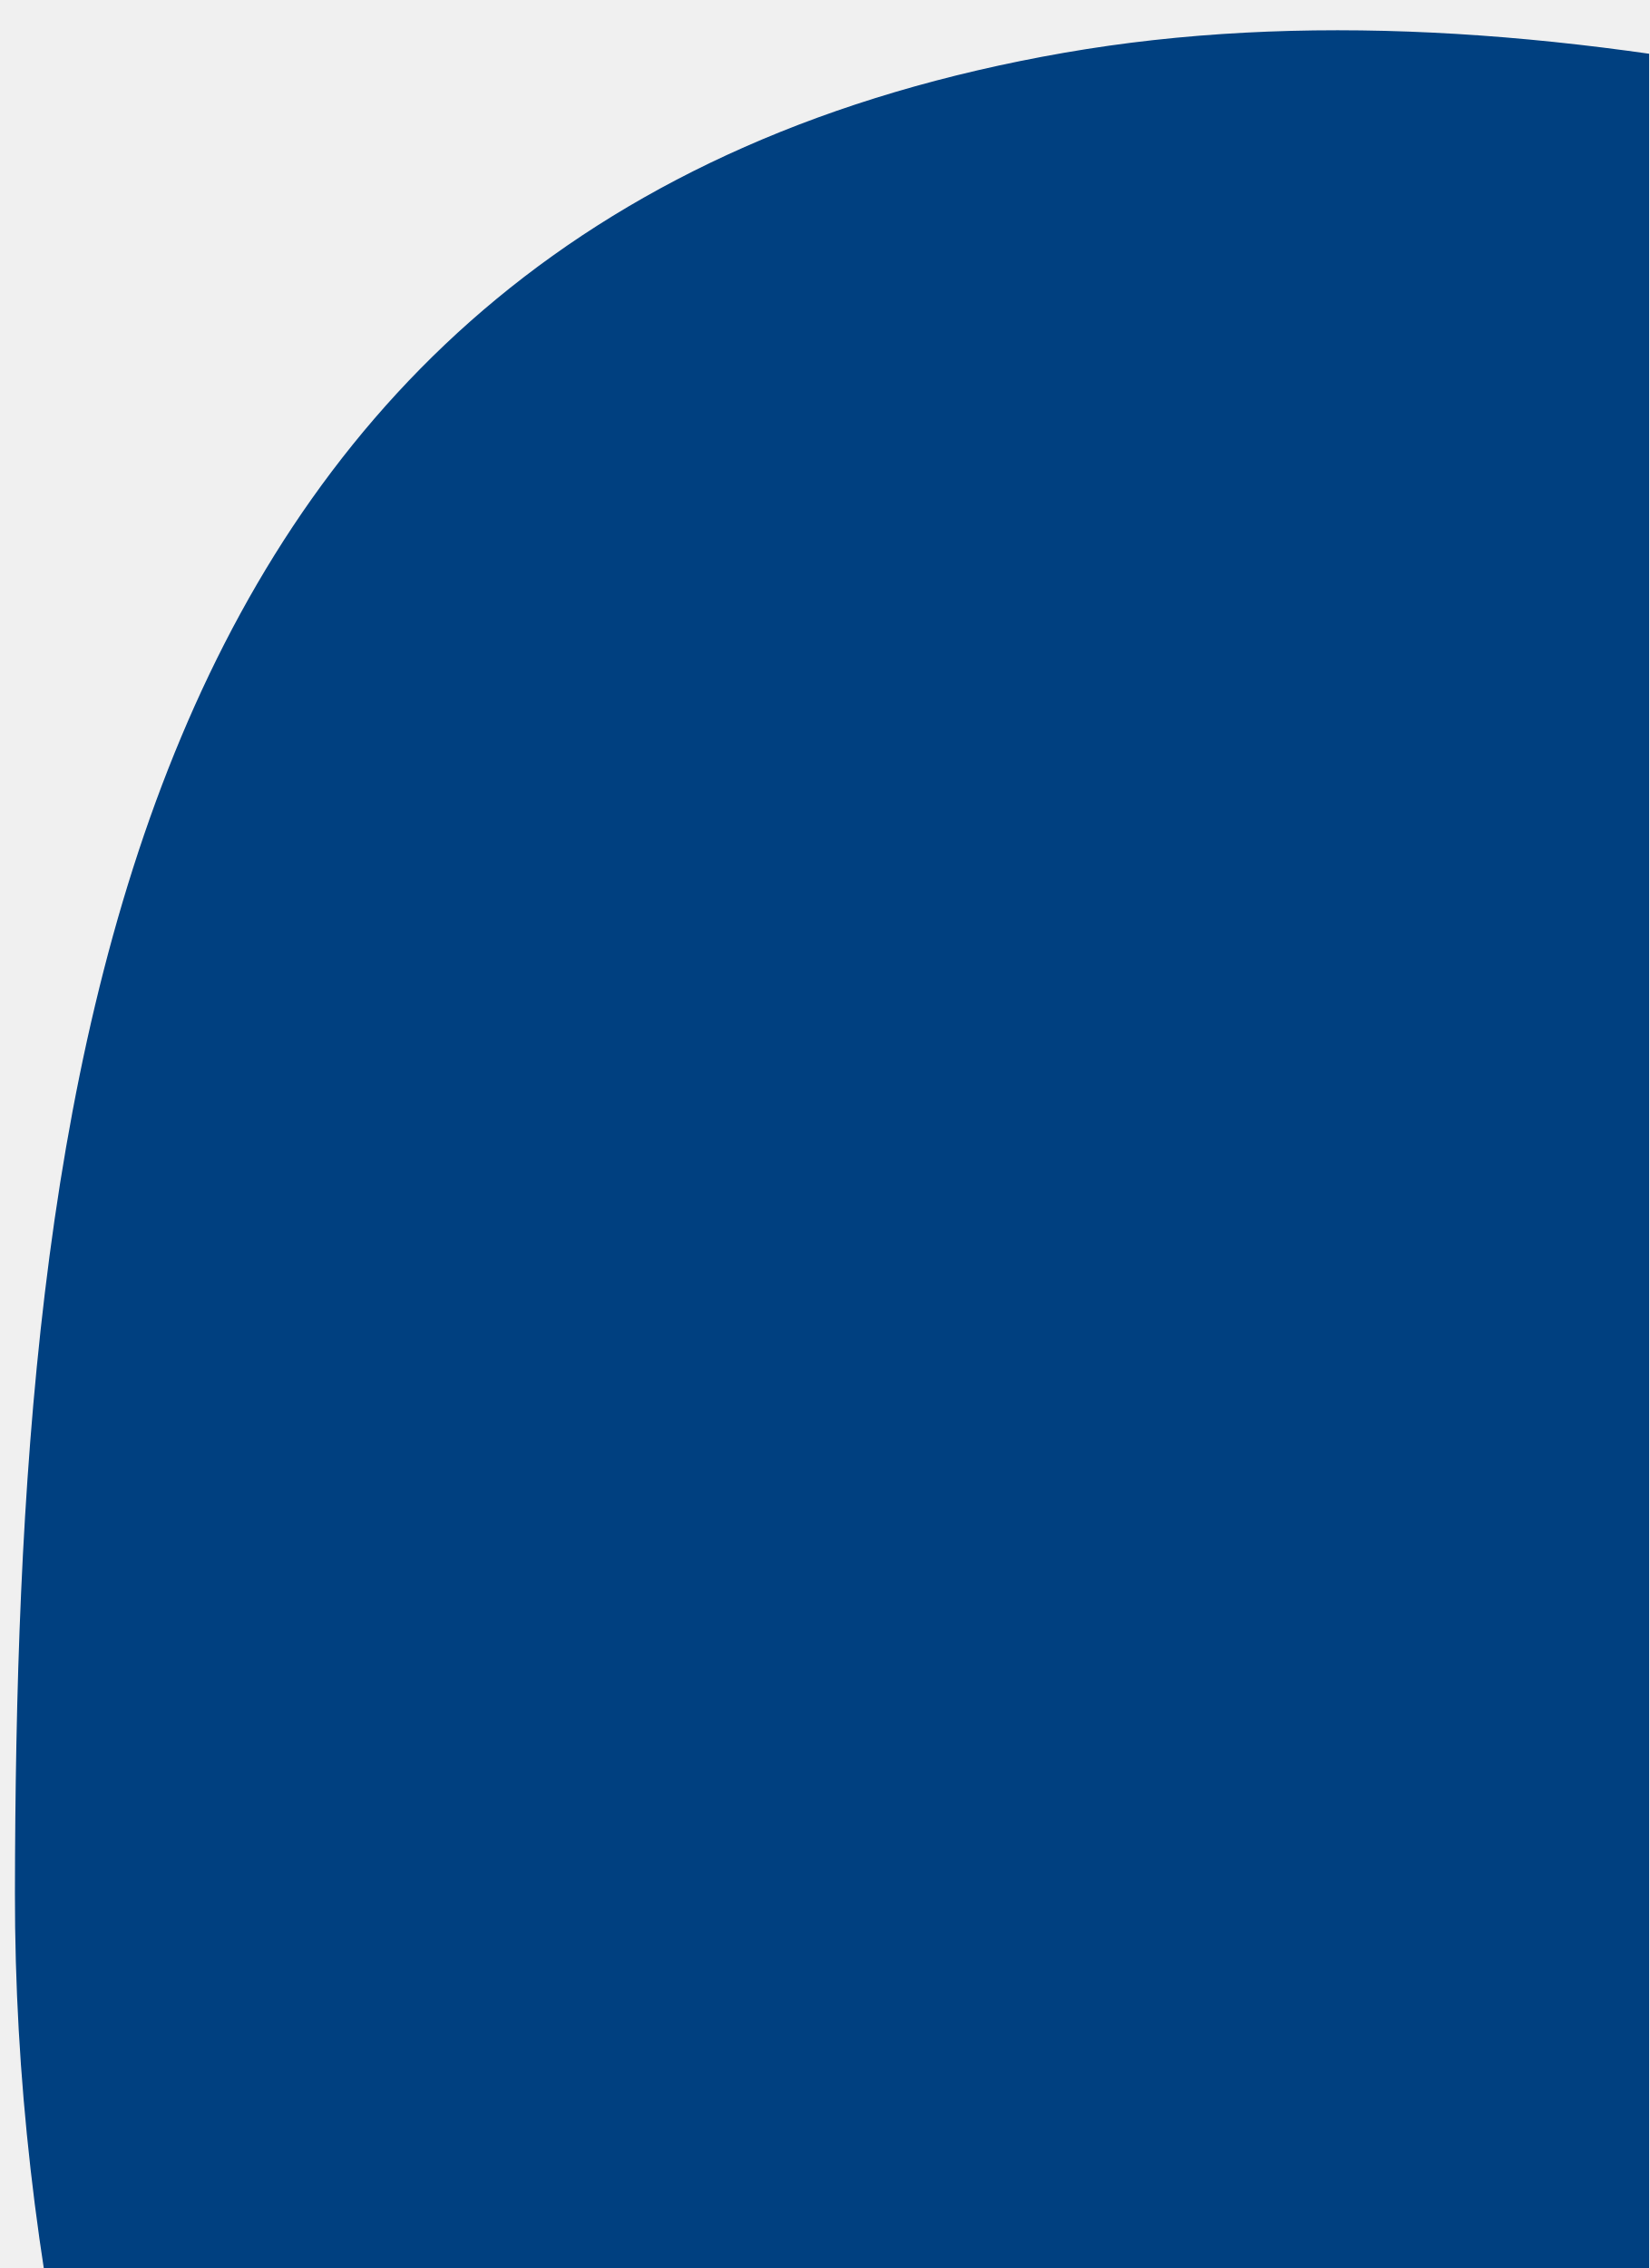
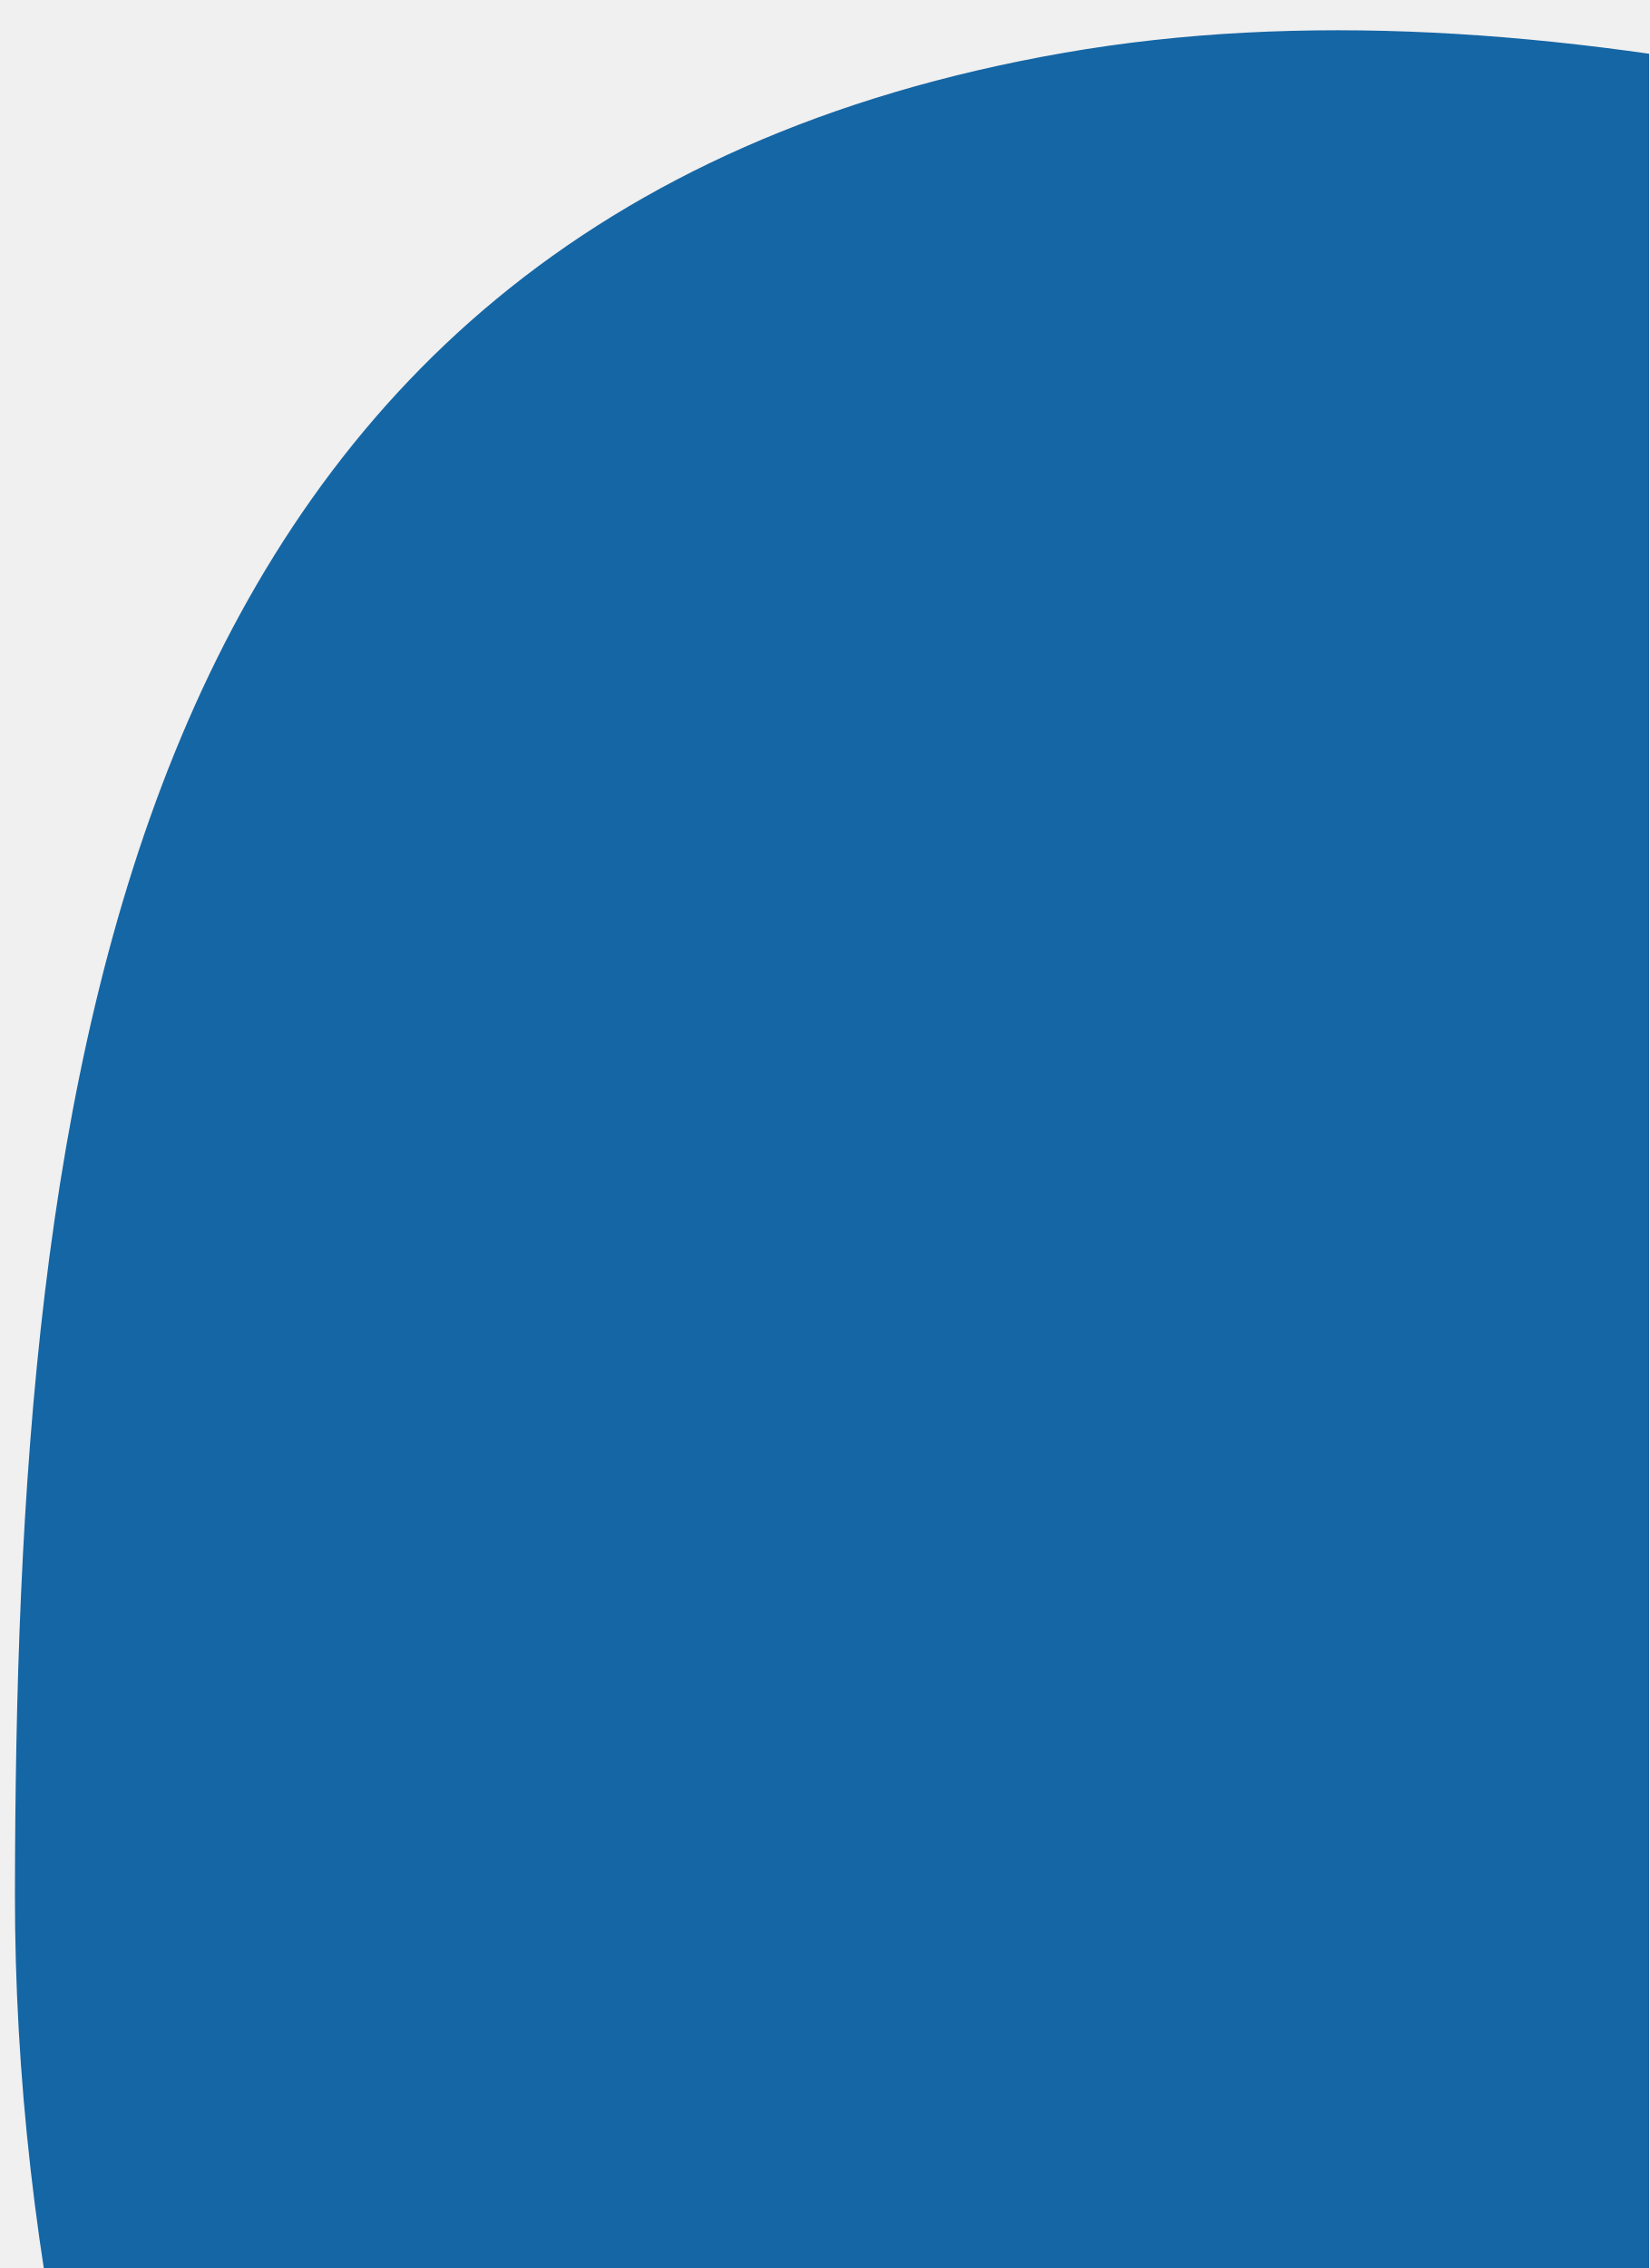
<svg xmlns="http://www.w3.org/2000/svg" width="176" height="242" viewBox="0 0 176 242" fill="none">
-   <g clip-path="url(#clip0_560_2055)">
-     <mask id="mask0_560_2055" style="mask-type:alpha" maskUnits="userSpaceOnUse" x="-256" y="-78" width="466" height="320">
-       <rect x="-256" y="-78" width="466" height="320" rx="20" fill="white" />
+   <g clip-path="url(#clip0_4147_9429)">
+     <mask id="mask0_4147_9429" style="mask-type:alpha" maskUnits="userSpaceOnUse" x="-256" y="-78" width="466" height="320">
+       <path d="M190 -78H-236C-247.046 -78 -256 -69.046 -256 -58V222C-256 233.046 -247.046 242 -236 242H190C201.046 242 210 233.046 210 222V-58C210 -69.046 201.046 -78 190 -78Z" fill="white" />
    </mask>
-     <g mask="url(#mask0_560_2055)">
-       <path fill-rule="evenodd" clip-rule="evenodd" d="M833.149 285.39C919.49 375.79 893.475 461.728 881.859 541.252C870.478 619.162 860.99 704.003 768.481 728.081C674.302 752.594 537.56 716.883 411.787 663.604C293.367 613.44 189.387 536.409 112.948 450.39C37.678 365.685 1.48 279.413 1.594 201.998C1.719 117.082 11.449 23.399 113.604 5.624C213.757 -11.803 352.447 69.966 478.566 119.002C603.563 167.602 748.05 196.291 833.149 285.39Z" fill="#004080" />
+     <g mask="url(#mask0_4147_9429)">
+       <path fill-rule="evenodd" clip-rule="evenodd" d="M833.149 285.39C919.49 375.79 893.475 461.728 881.859 541.252C870.478 619.162 860.99 704.003 768.481 728.081C674.302 752.594 537.56 716.883 411.787 663.604C293.367 613.44 189.387 536.409 112.948 450.39C37.678 365.685 1.48 279.413 1.594 201.998C1.719 117.082 11.449 23.399 113.604 5.624C213.757 -11.803 352.447 69.966 478.566 119.002C603.563 167.602 748.05 196.291 833.149 285.39Z" fill="#1566A5" />
    </g>
  </g>
  <defs>
-     <clipPath id="clip0_560_2055">
+     <clipPath id="clip0_4147_9429">
      <rect width="176" height="242" fill="white" />
    </clipPath>
  </defs>
</svg>
